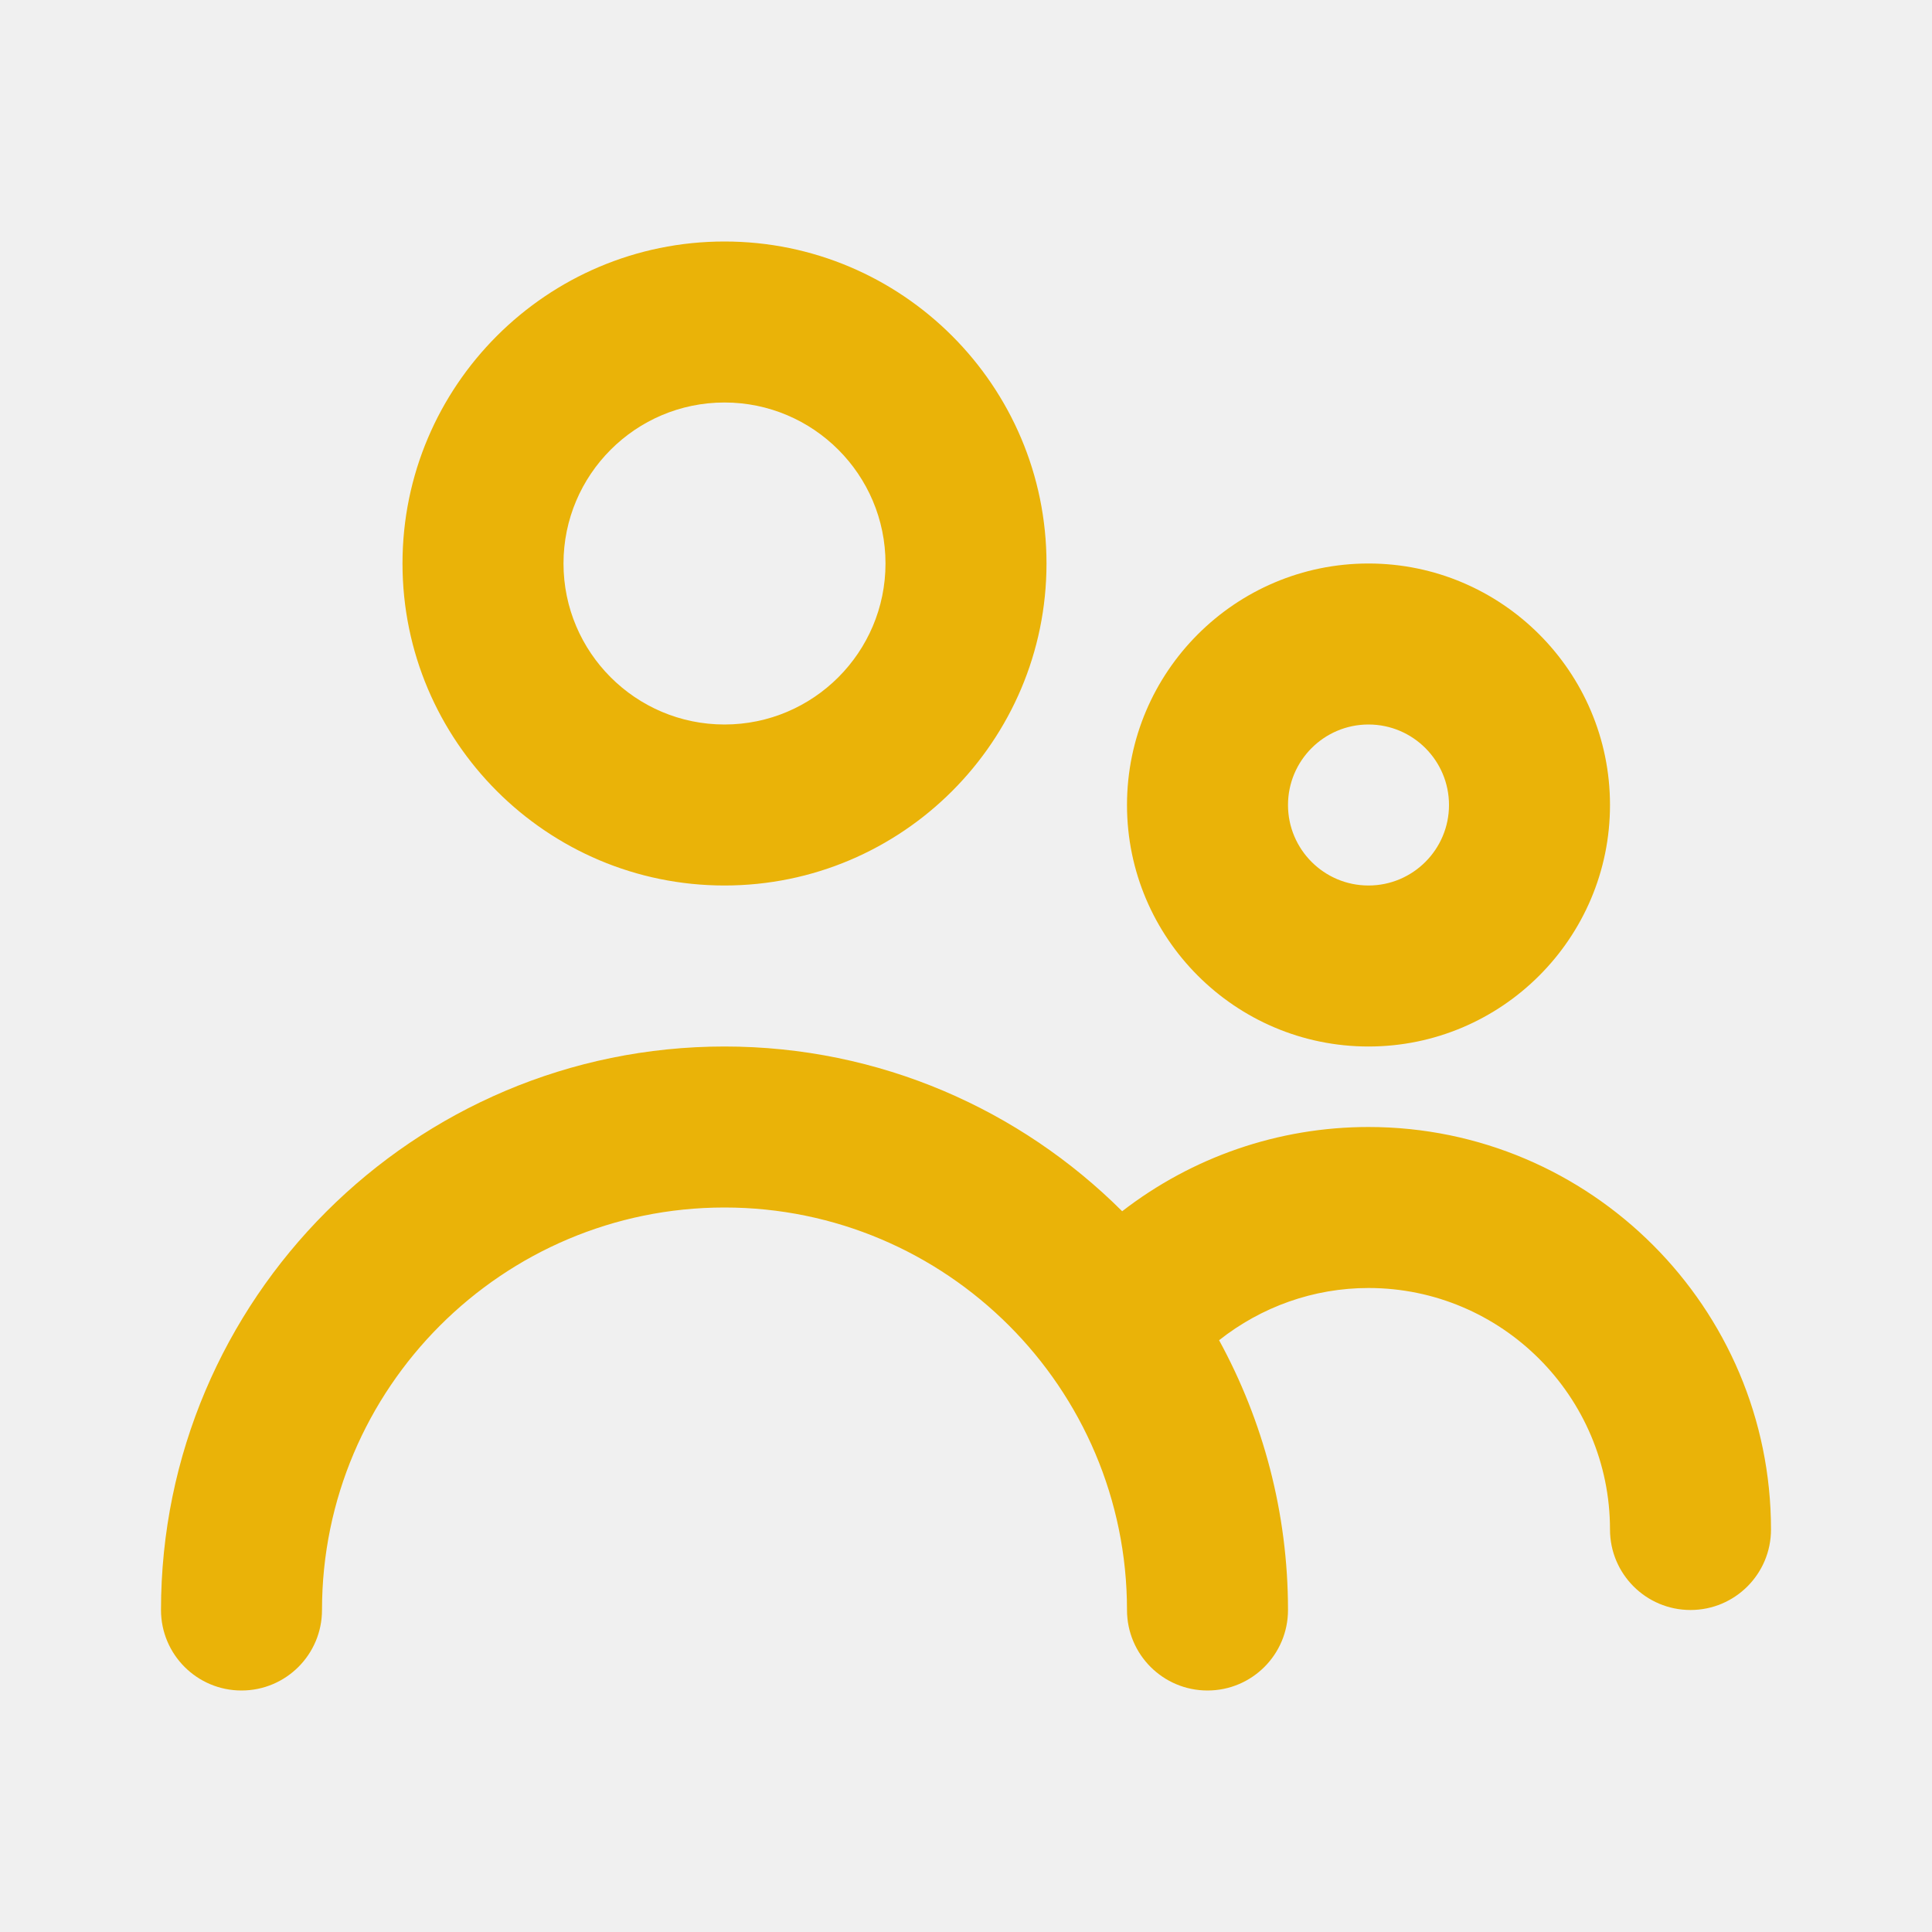
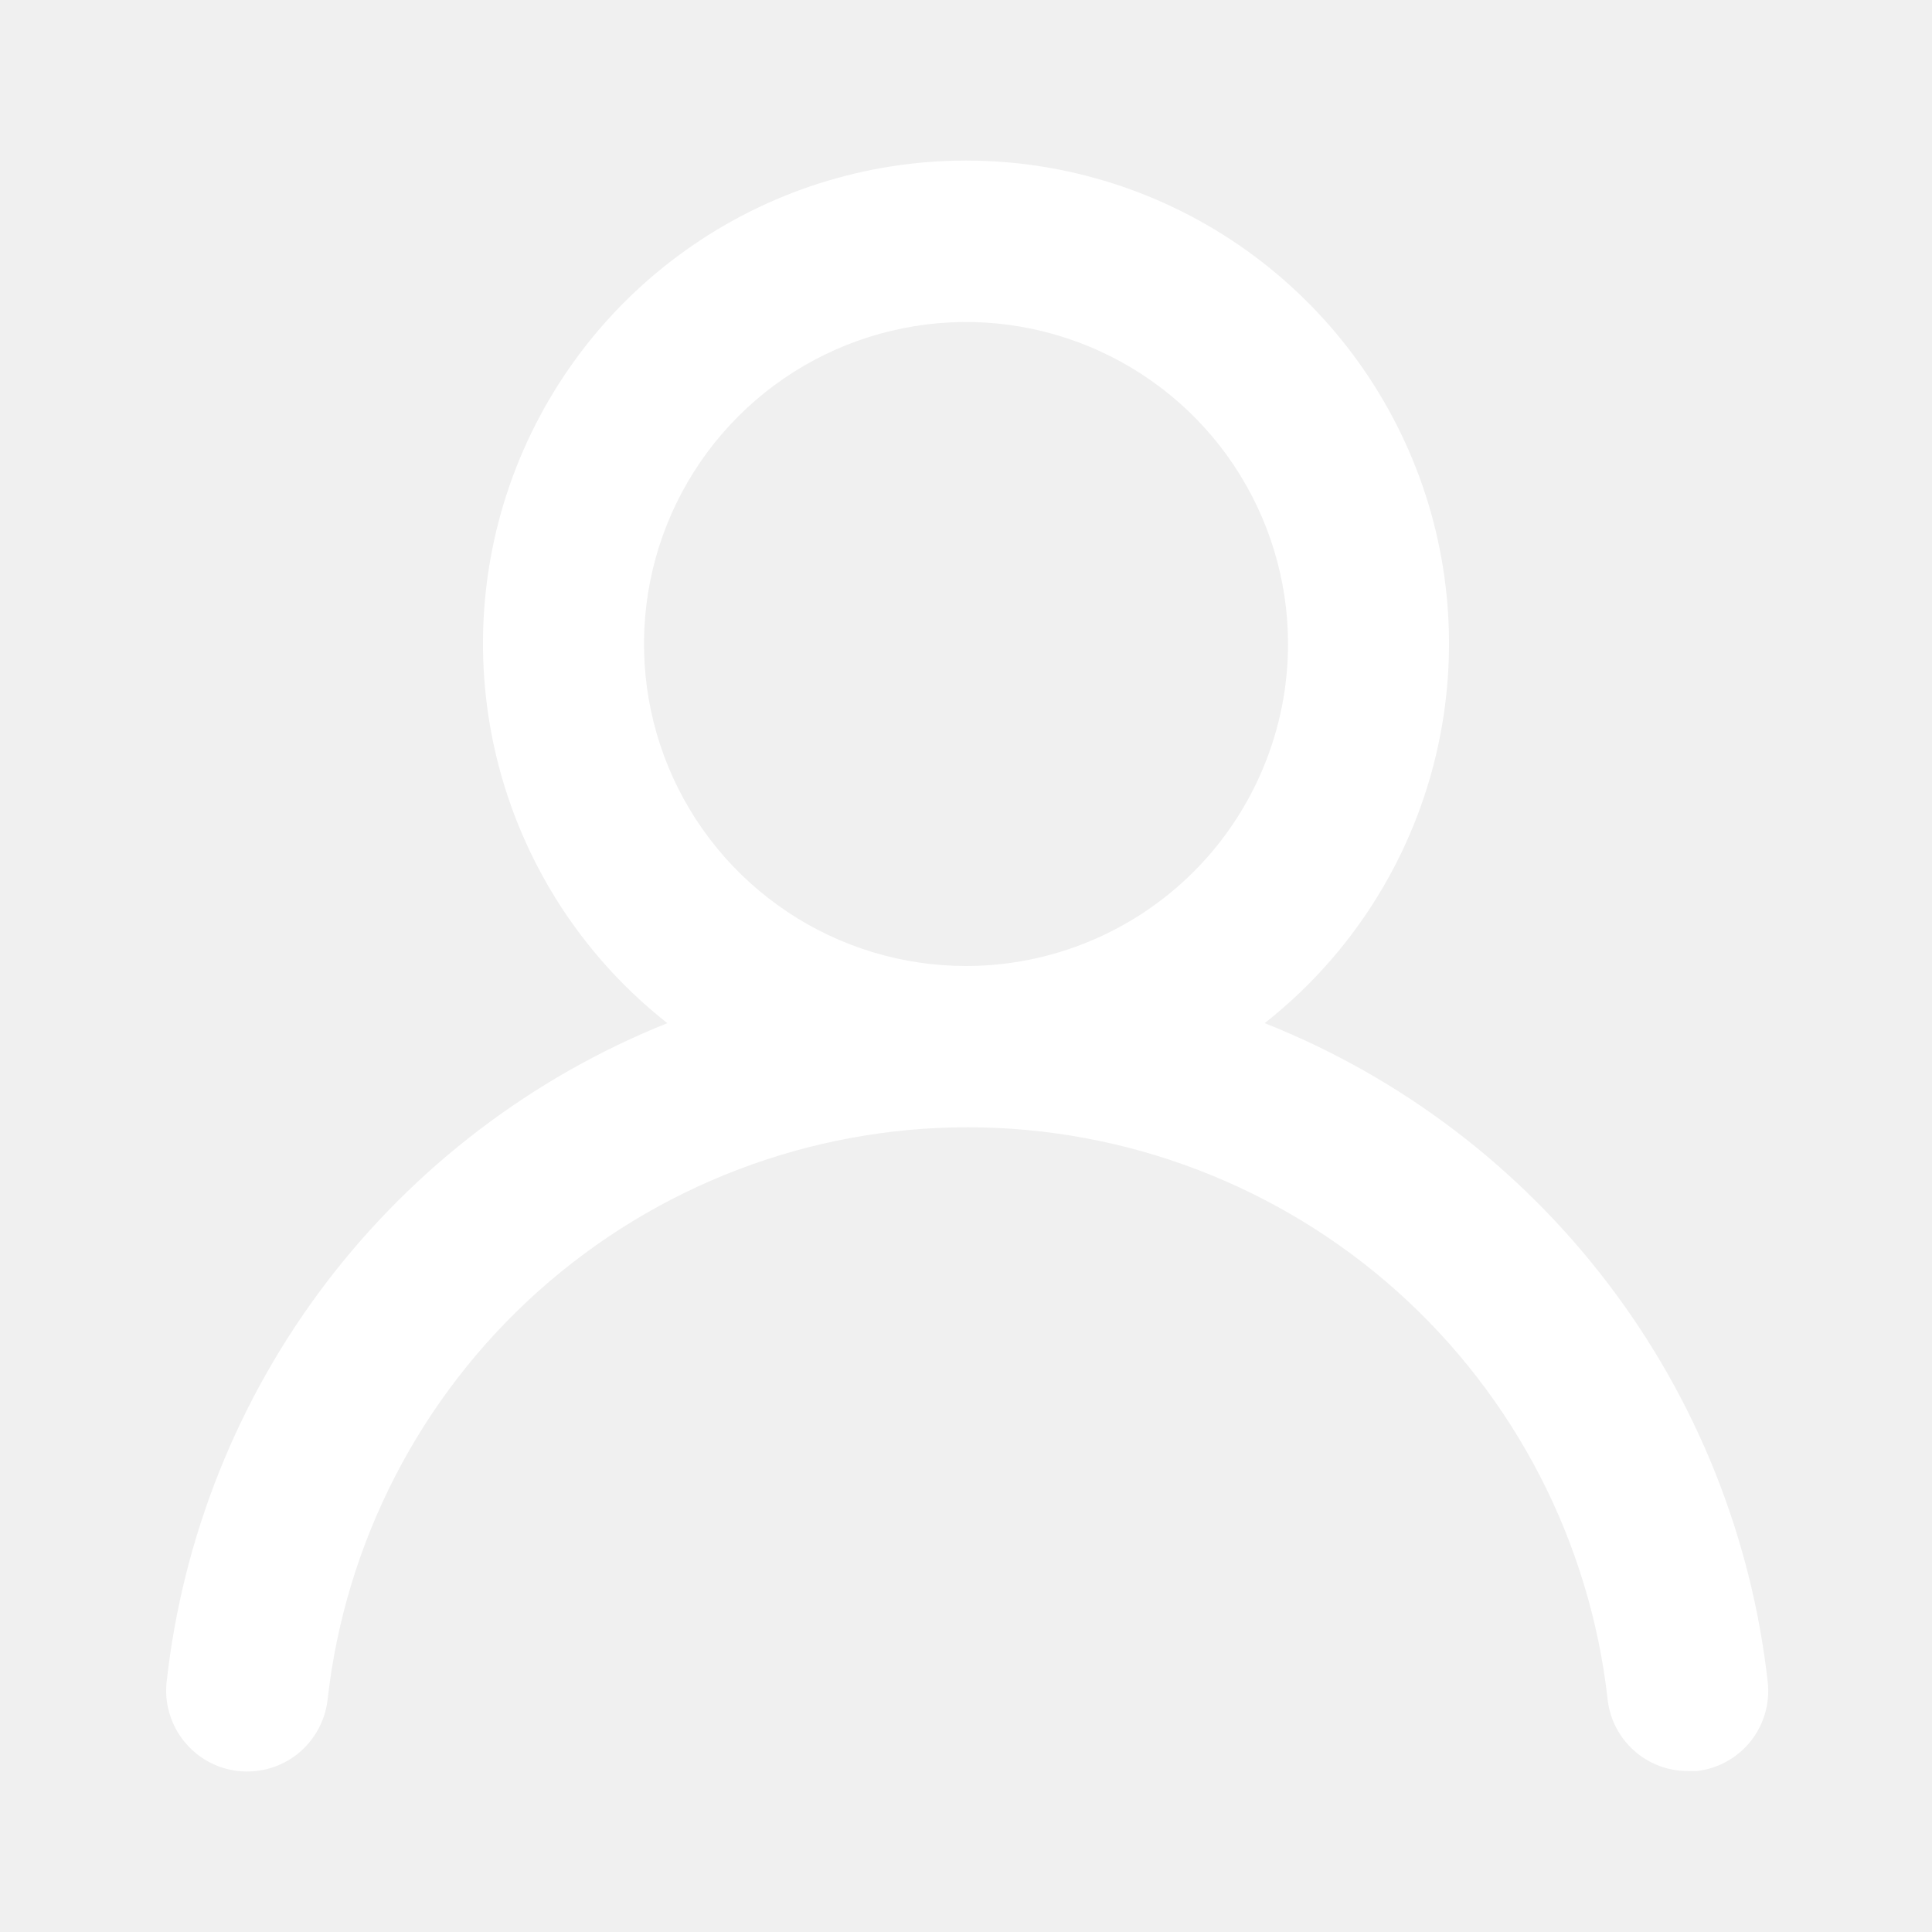
- <svg xmlns="http://www.w3.org/2000/svg" width="30" height="30" viewBox="0 0 30 30" fill="rgb(234, 179, 8)">
-   <path fill-rule="evenodd" clip-rule="evenodd" d="M27.5 23.75C27.5 24.44 26.941 25 26.25 25C25.559 25 25 24.44 25 23.75C25 21.683 23.317 20 21.25 20C20.396 20 19.585 20.293 18.93 20.811C19.61 22.056 20 23.484 20 25C20 25.69 19.441 26.25 18.75 26.25C18.059 26.25 17.5 25.69 17.5 25C17.5 21.554 14.696 18.75 11.25 18.75C7.804 18.75 5 21.554 5 25C5 25.69 4.441 26.25 3.75 26.25C3.059 26.25 2.5 25.69 2.5 25C2.5 20.175 6.426 16.25 11.25 16.25C13.659 16.25 15.841 17.229 17.425 18.808C18.511 17.968 19.849 17.5 21.25 17.5C24.696 17.5 27.5 20.304 27.5 23.75ZM21.25 11.25C21.94 11.25 22.5 11.811 22.5 12.5C22.5 13.189 21.94 13.75 21.25 13.75C20.56 13.75 20 13.189 20 12.5C20 11.811 20.56 11.25 21.25 11.25ZM21.25 16.25C23.317 16.25 25 14.568 25 12.5C25 10.432 23.317 8.75 21.25 8.75C19.183 8.75 17.5 10.432 17.5 12.5C17.5 14.568 19.183 16.25 21.25 16.25ZM11.25 6.25C12.629 6.25 13.75 7.371 13.75 8.75C13.75 10.129 12.629 11.25 11.25 11.25C9.871 11.25 8.75 10.129 8.75 8.75C8.75 7.371 9.871 6.25 11.25 6.25ZM11.25 13.75C14.008 13.75 16.25 11.508 16.25 8.75C16.25 5.992 14.008 3.75 11.25 3.75C8.492 3.75 6.25 5.992 6.25 8.75C6.25 11.508 8.492 13.75 11.25 13.75Z" fill="rgb(234, 179, 8)" />
+ <svg xmlns="http://www.w3.org/2000/svg" width="19" height="19" viewBox="0 0 19 19" fill="none">
+   <path d="M12.437 10.062C13.213 9.452 13.78 8.614 14.058 7.667C14.336 6.719 14.312 5.708 13.989 4.775C13.665 3.842 13.059 3.033 12.255 2.46C11.451 1.887 10.488 1.579 9.5 1.579C8.512 1.579 7.549 1.887 6.745 2.46C5.94 3.033 5.335 3.842 5.011 4.775C4.688 5.708 4.664 6.719 4.942 7.667C5.22 8.614 5.787 9.452 6.563 10.062C5.233 10.595 4.073 11.479 3.205 12.619C2.338 13.76 1.797 15.114 1.639 16.538C1.627 16.642 1.636 16.747 1.666 16.848C1.695 16.948 1.744 17.042 1.809 17.123C1.941 17.288 2.133 17.394 2.343 17.417C2.553 17.44 2.764 17.379 2.929 17.247C3.093 17.114 3.199 16.922 3.222 16.712C3.396 15.165 4.134 13.735 5.295 12.697C6.456 11.66 7.959 11.086 9.516 11.086C11.073 11.086 12.576 11.66 13.737 12.697C14.898 13.735 15.636 15.165 15.81 16.712C15.831 16.907 15.924 17.086 16.07 17.216C16.216 17.347 16.405 17.418 16.601 17.417H16.688C16.896 17.393 17.085 17.288 17.216 17.125C17.346 16.962 17.407 16.754 17.385 16.546C17.226 15.118 16.682 13.76 15.81 12.618C14.939 11.476 13.773 10.592 12.437 10.062ZM9.5 9.5C8.874 9.5 8.261 9.314 7.741 8.966C7.22 8.618 6.814 8.124 6.574 7.545C6.335 6.967 6.272 6.33 6.394 5.716C6.516 5.101 6.818 4.537 7.261 4.094C7.704 3.651 8.268 3.35 8.882 3.228C9.496 3.105 10.133 3.168 10.712 3.408C11.29 3.648 11.785 4.053 12.133 4.574C12.481 5.095 12.667 5.707 12.667 6.333C12.667 7.173 12.333 7.979 11.739 8.573C11.145 9.166 10.34 9.5 9.5 9.5Z" fill="white" />
</svg>
